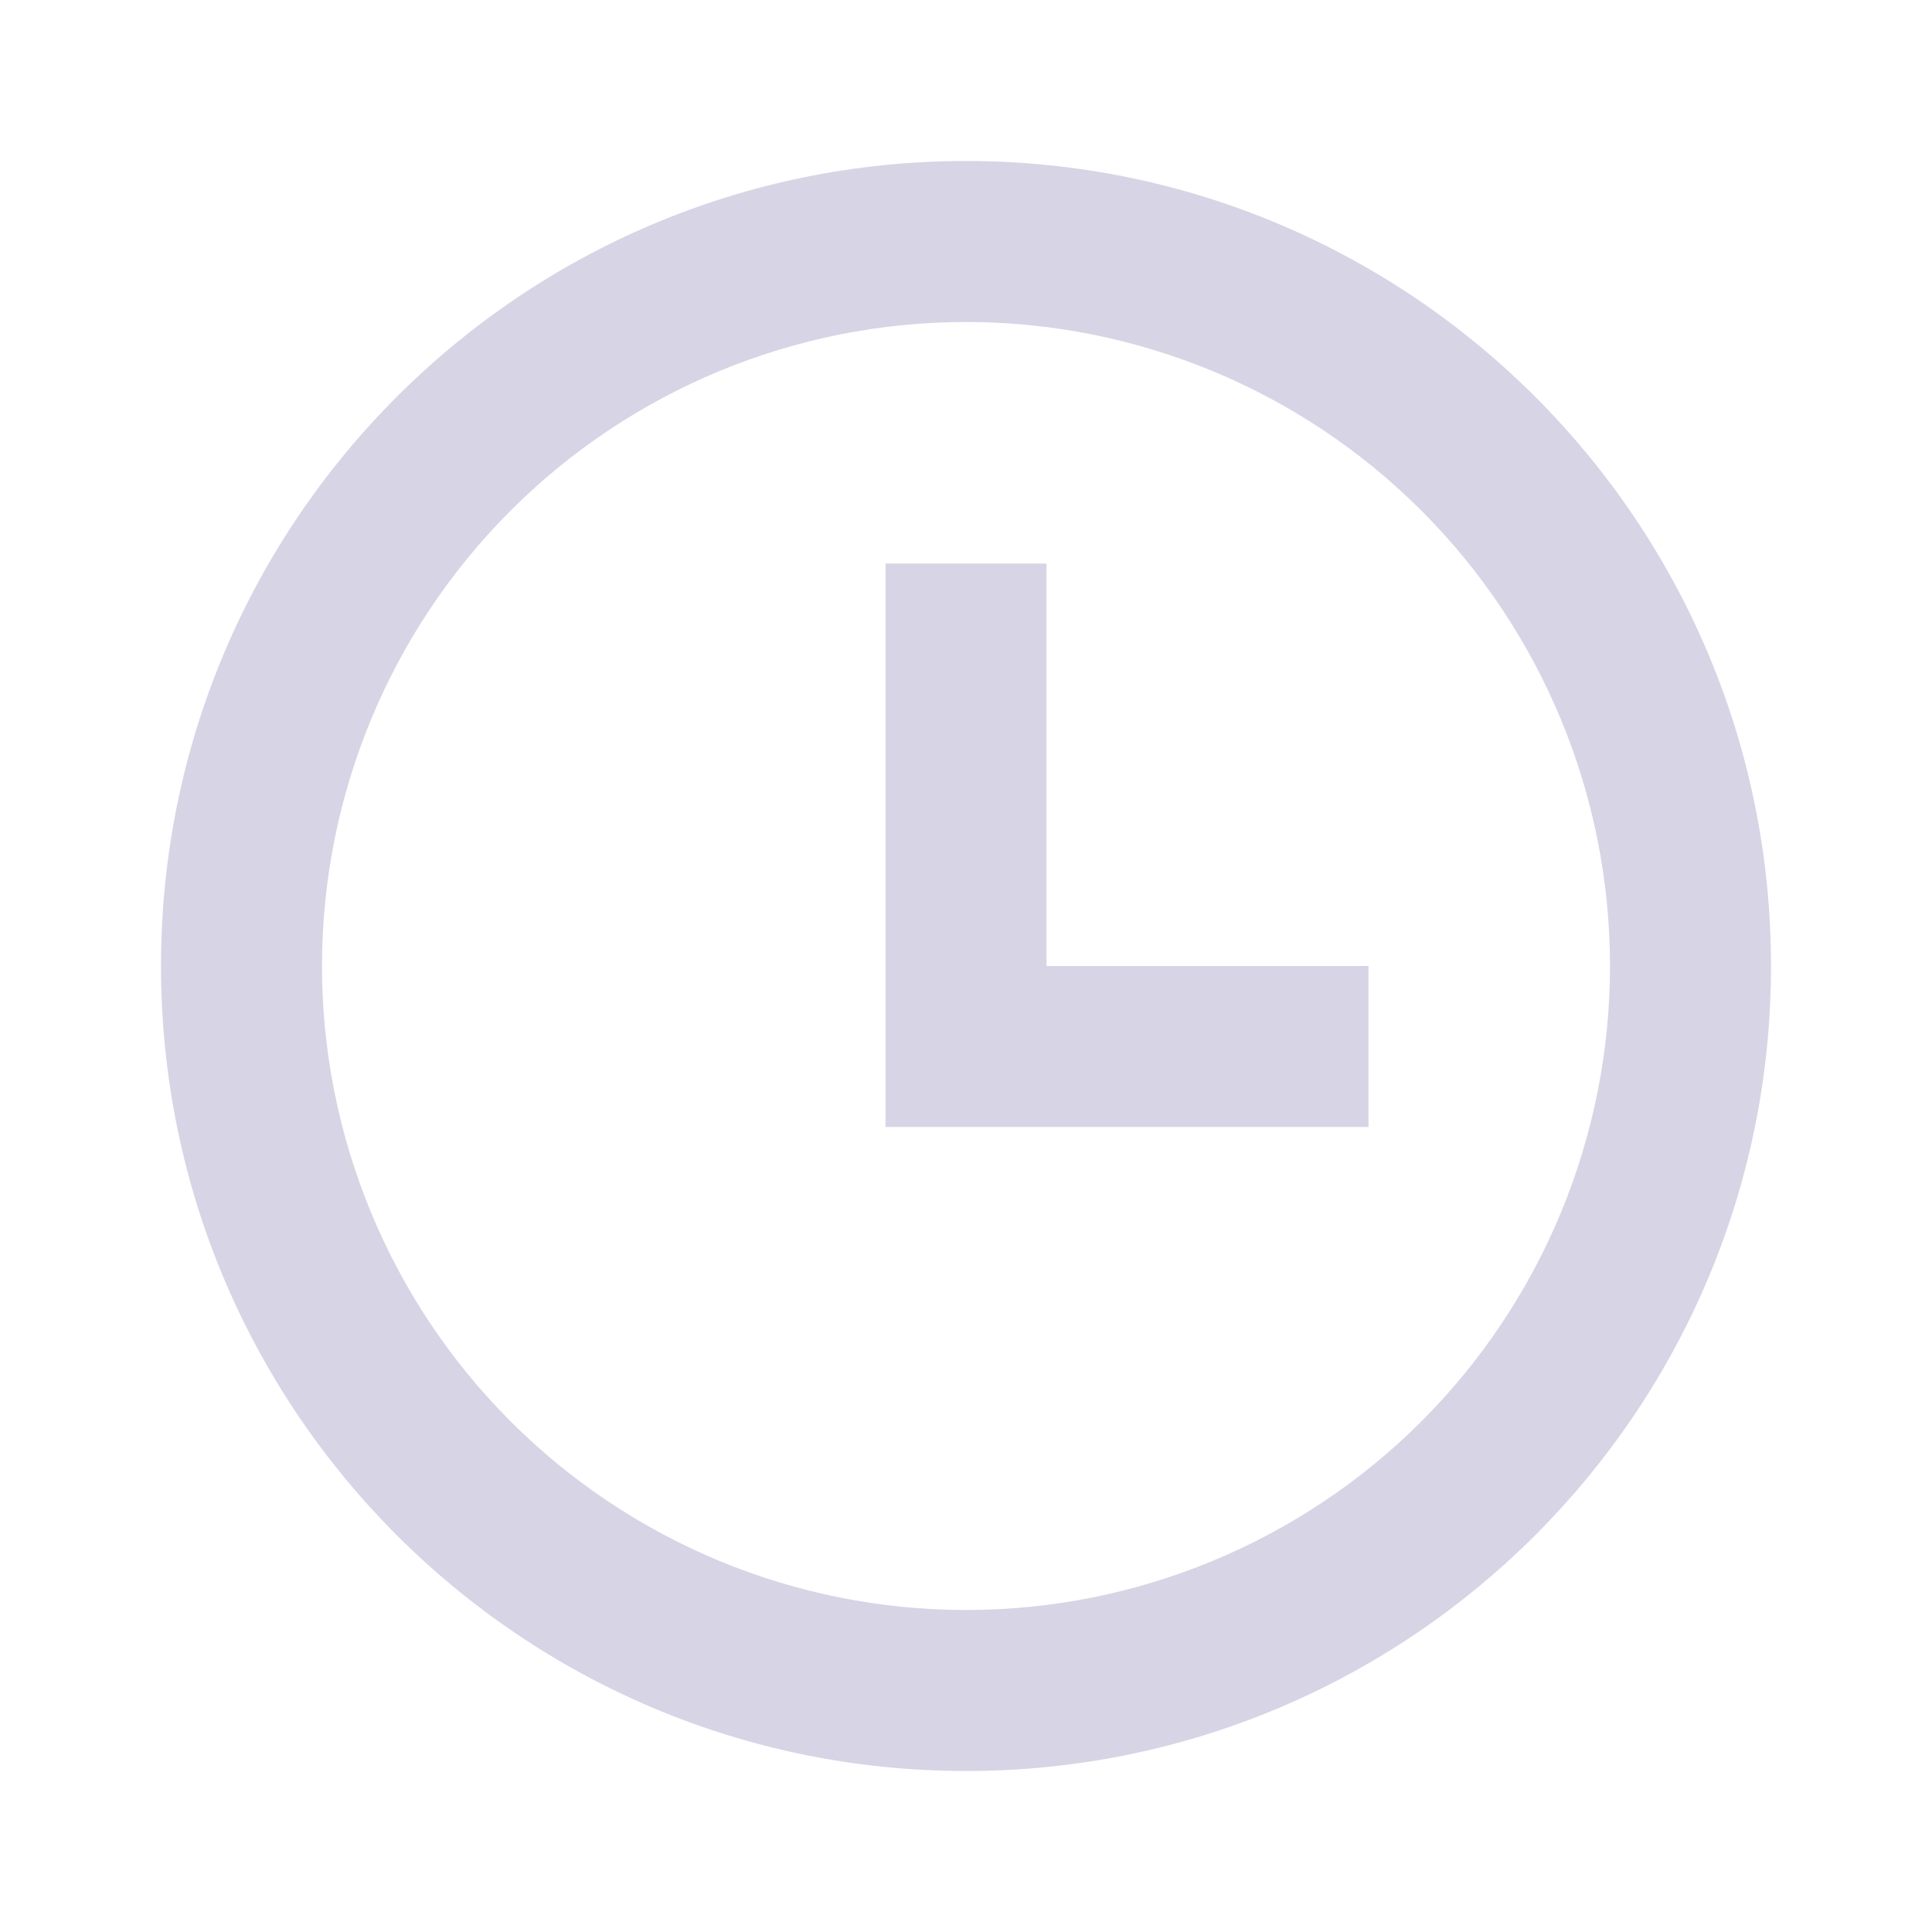
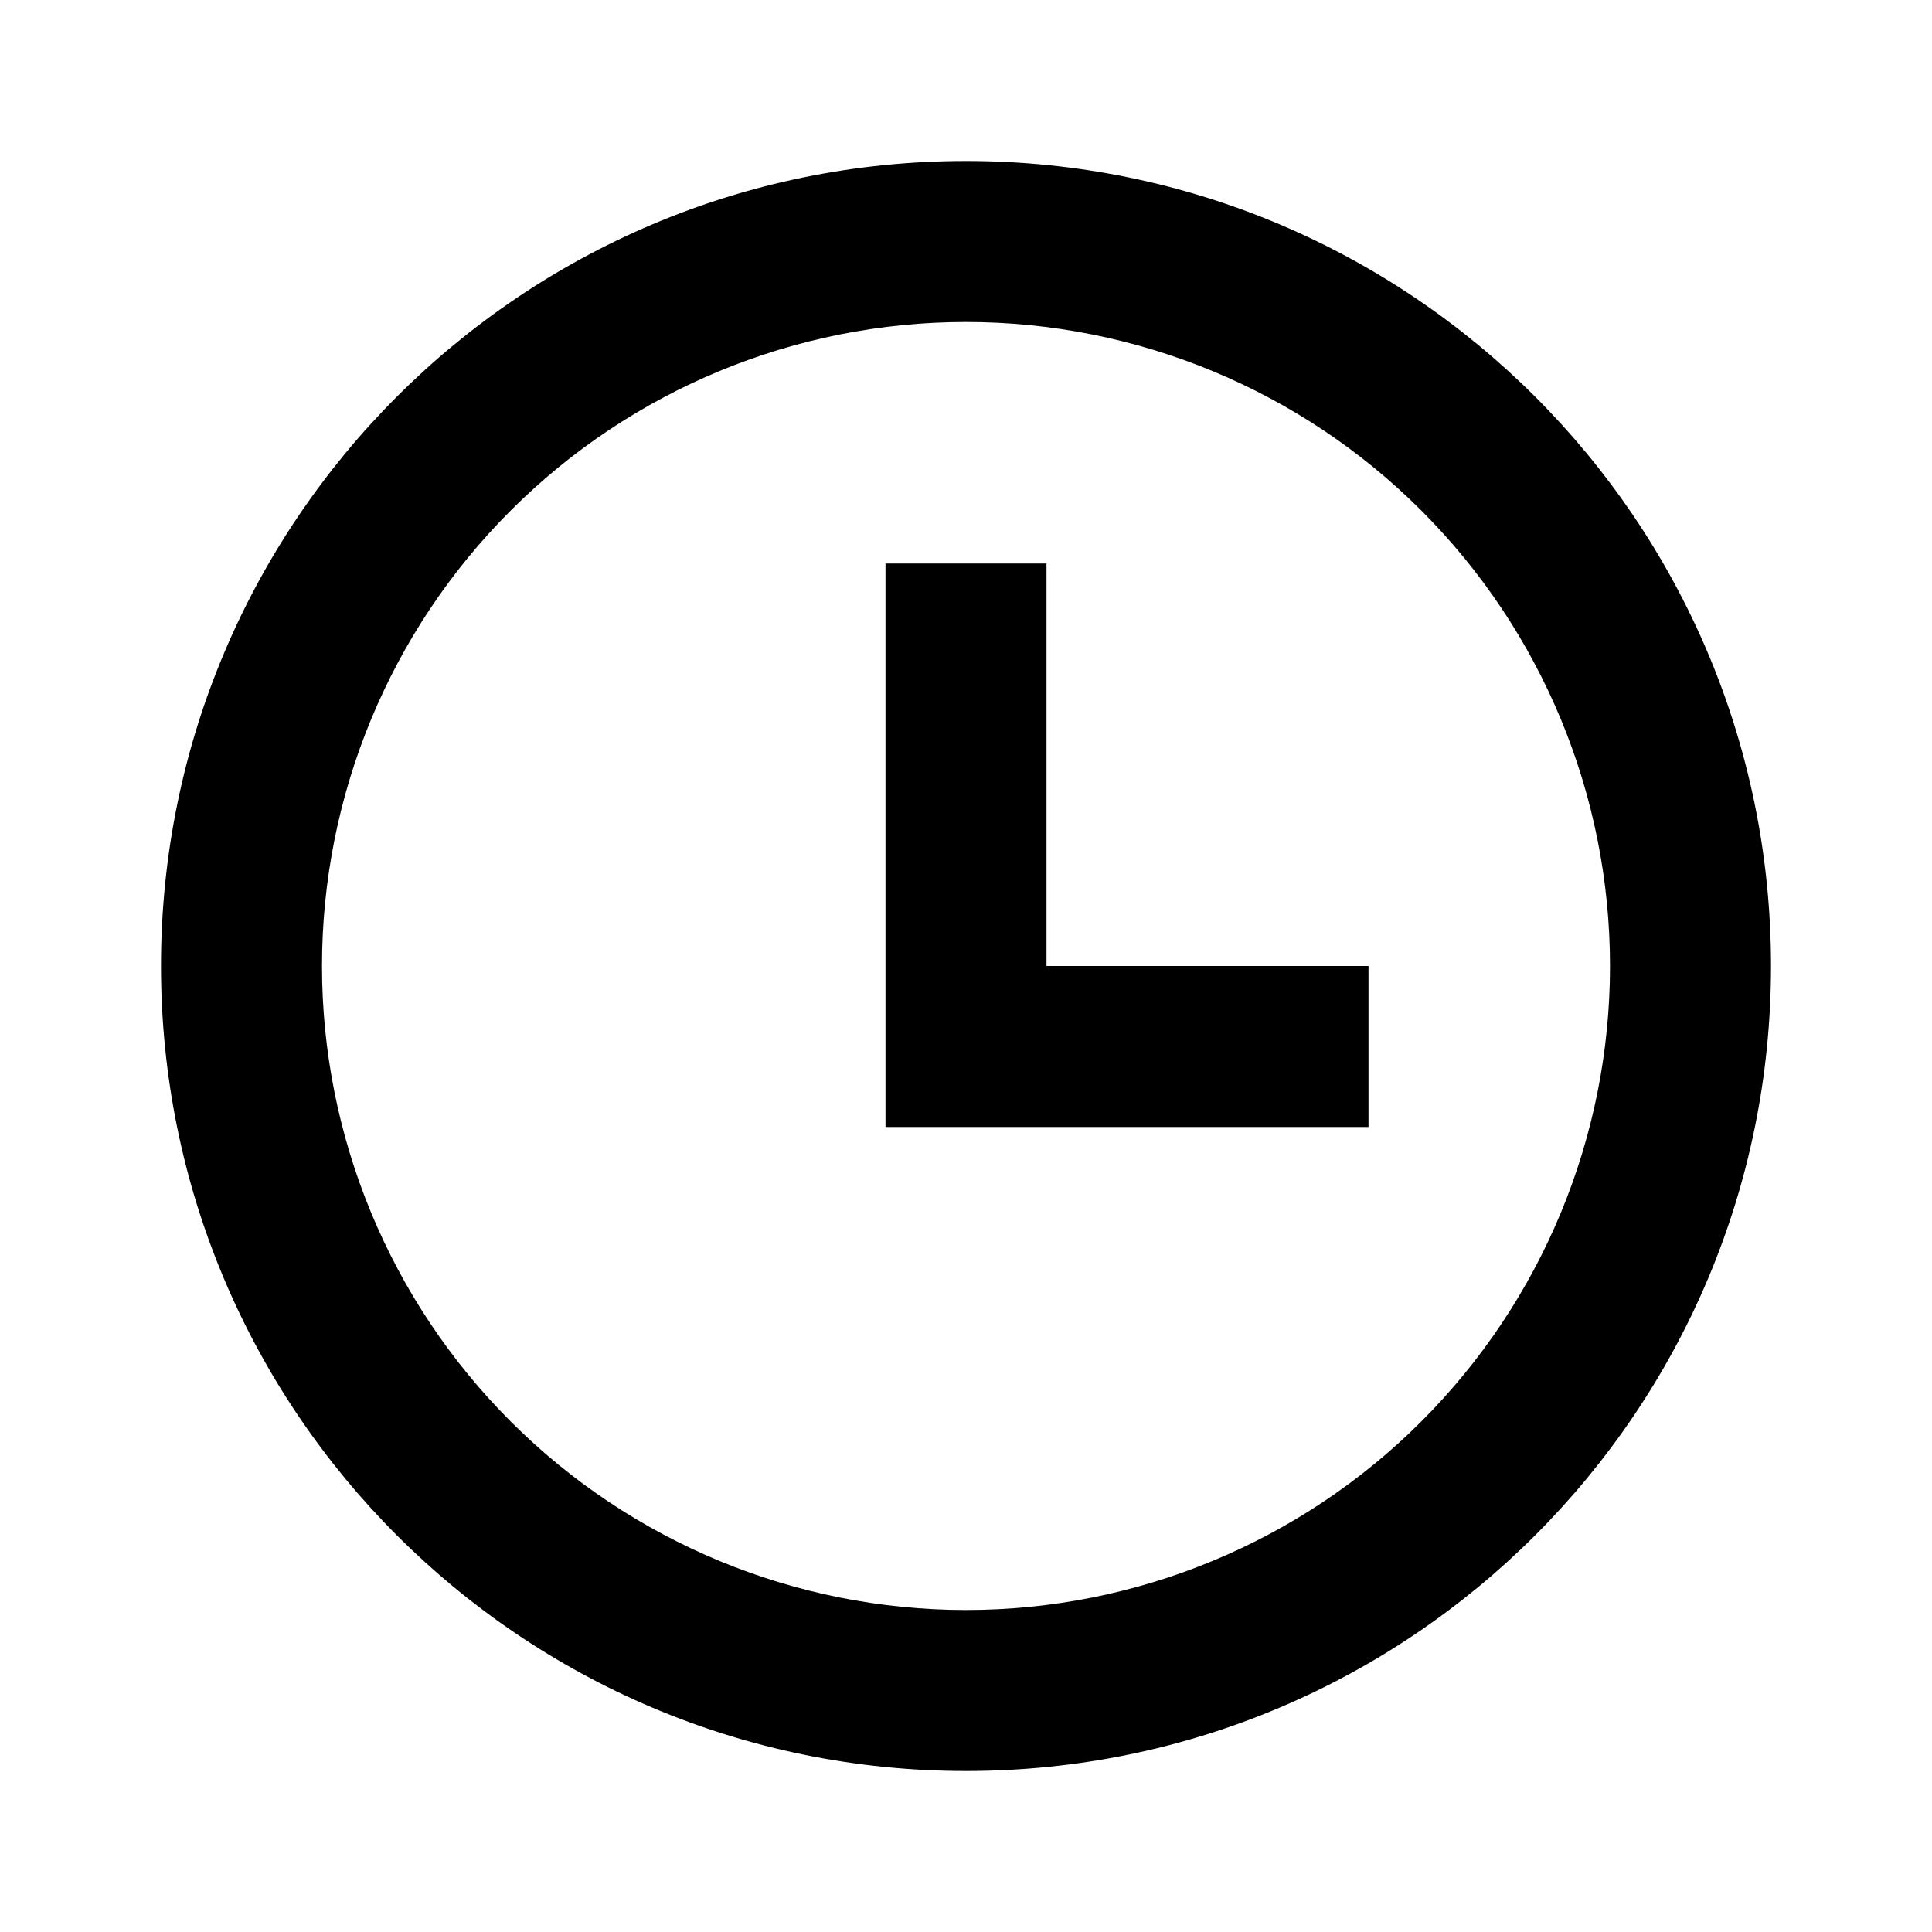
- <svg xmlns="http://www.w3.org/2000/svg" width="24" height="24" viewBox="0 0 24 24" fill="none">
-   <path d="M12 22C6.477 22 2 17.523 2 12C2 6.477 6.477 2 12 2C17.523 2 22 6.477 22 12C22 17.523 17.523 22 12 22ZM12 20C14.122 20 16.157 19.157 17.657 17.657C19.157 16.157 20 14.122 20 12C20 9.878 19.157 7.843 17.657 6.343C16.157 4.843 14.122 4 12 4C9.878 4 7.843 4.843 6.343 6.343C4.843 7.843 4 9.878 4 12C4 14.122 4.843 16.157 6.343 17.657C7.843 19.157 9.878 20 12 20ZM13 12H17V14H11V7H13V12Z" fill="#D7D4E5" />
+ <svg xmlns="http://www.w3.org/2000/svg" viewBox="0 0 24 24" fill="currentColor">
+   <path d="M12 22C6.477 22 2 17.523 2 12C2 6.477 6.477 2 12 2C17.523 2 22 6.477 22 12C22 17.523 17.523 22 12 22ZM12 20C14.122 20 16.157 19.157 17.657 17.657C19.157 16.157 20 14.122 20 12C20 9.878 19.157 7.843 17.657 6.343C16.157 4.843 14.122 4 12 4C9.878 4 7.843 4.843 6.343 6.343C4.843 7.843 4 9.878 4 12C4 14.122 4.843 16.157 6.343 17.657C7.843 19.157 9.878 20 12 20ZM13 12H17V14H11V7H13V12Z" />
</svg>
